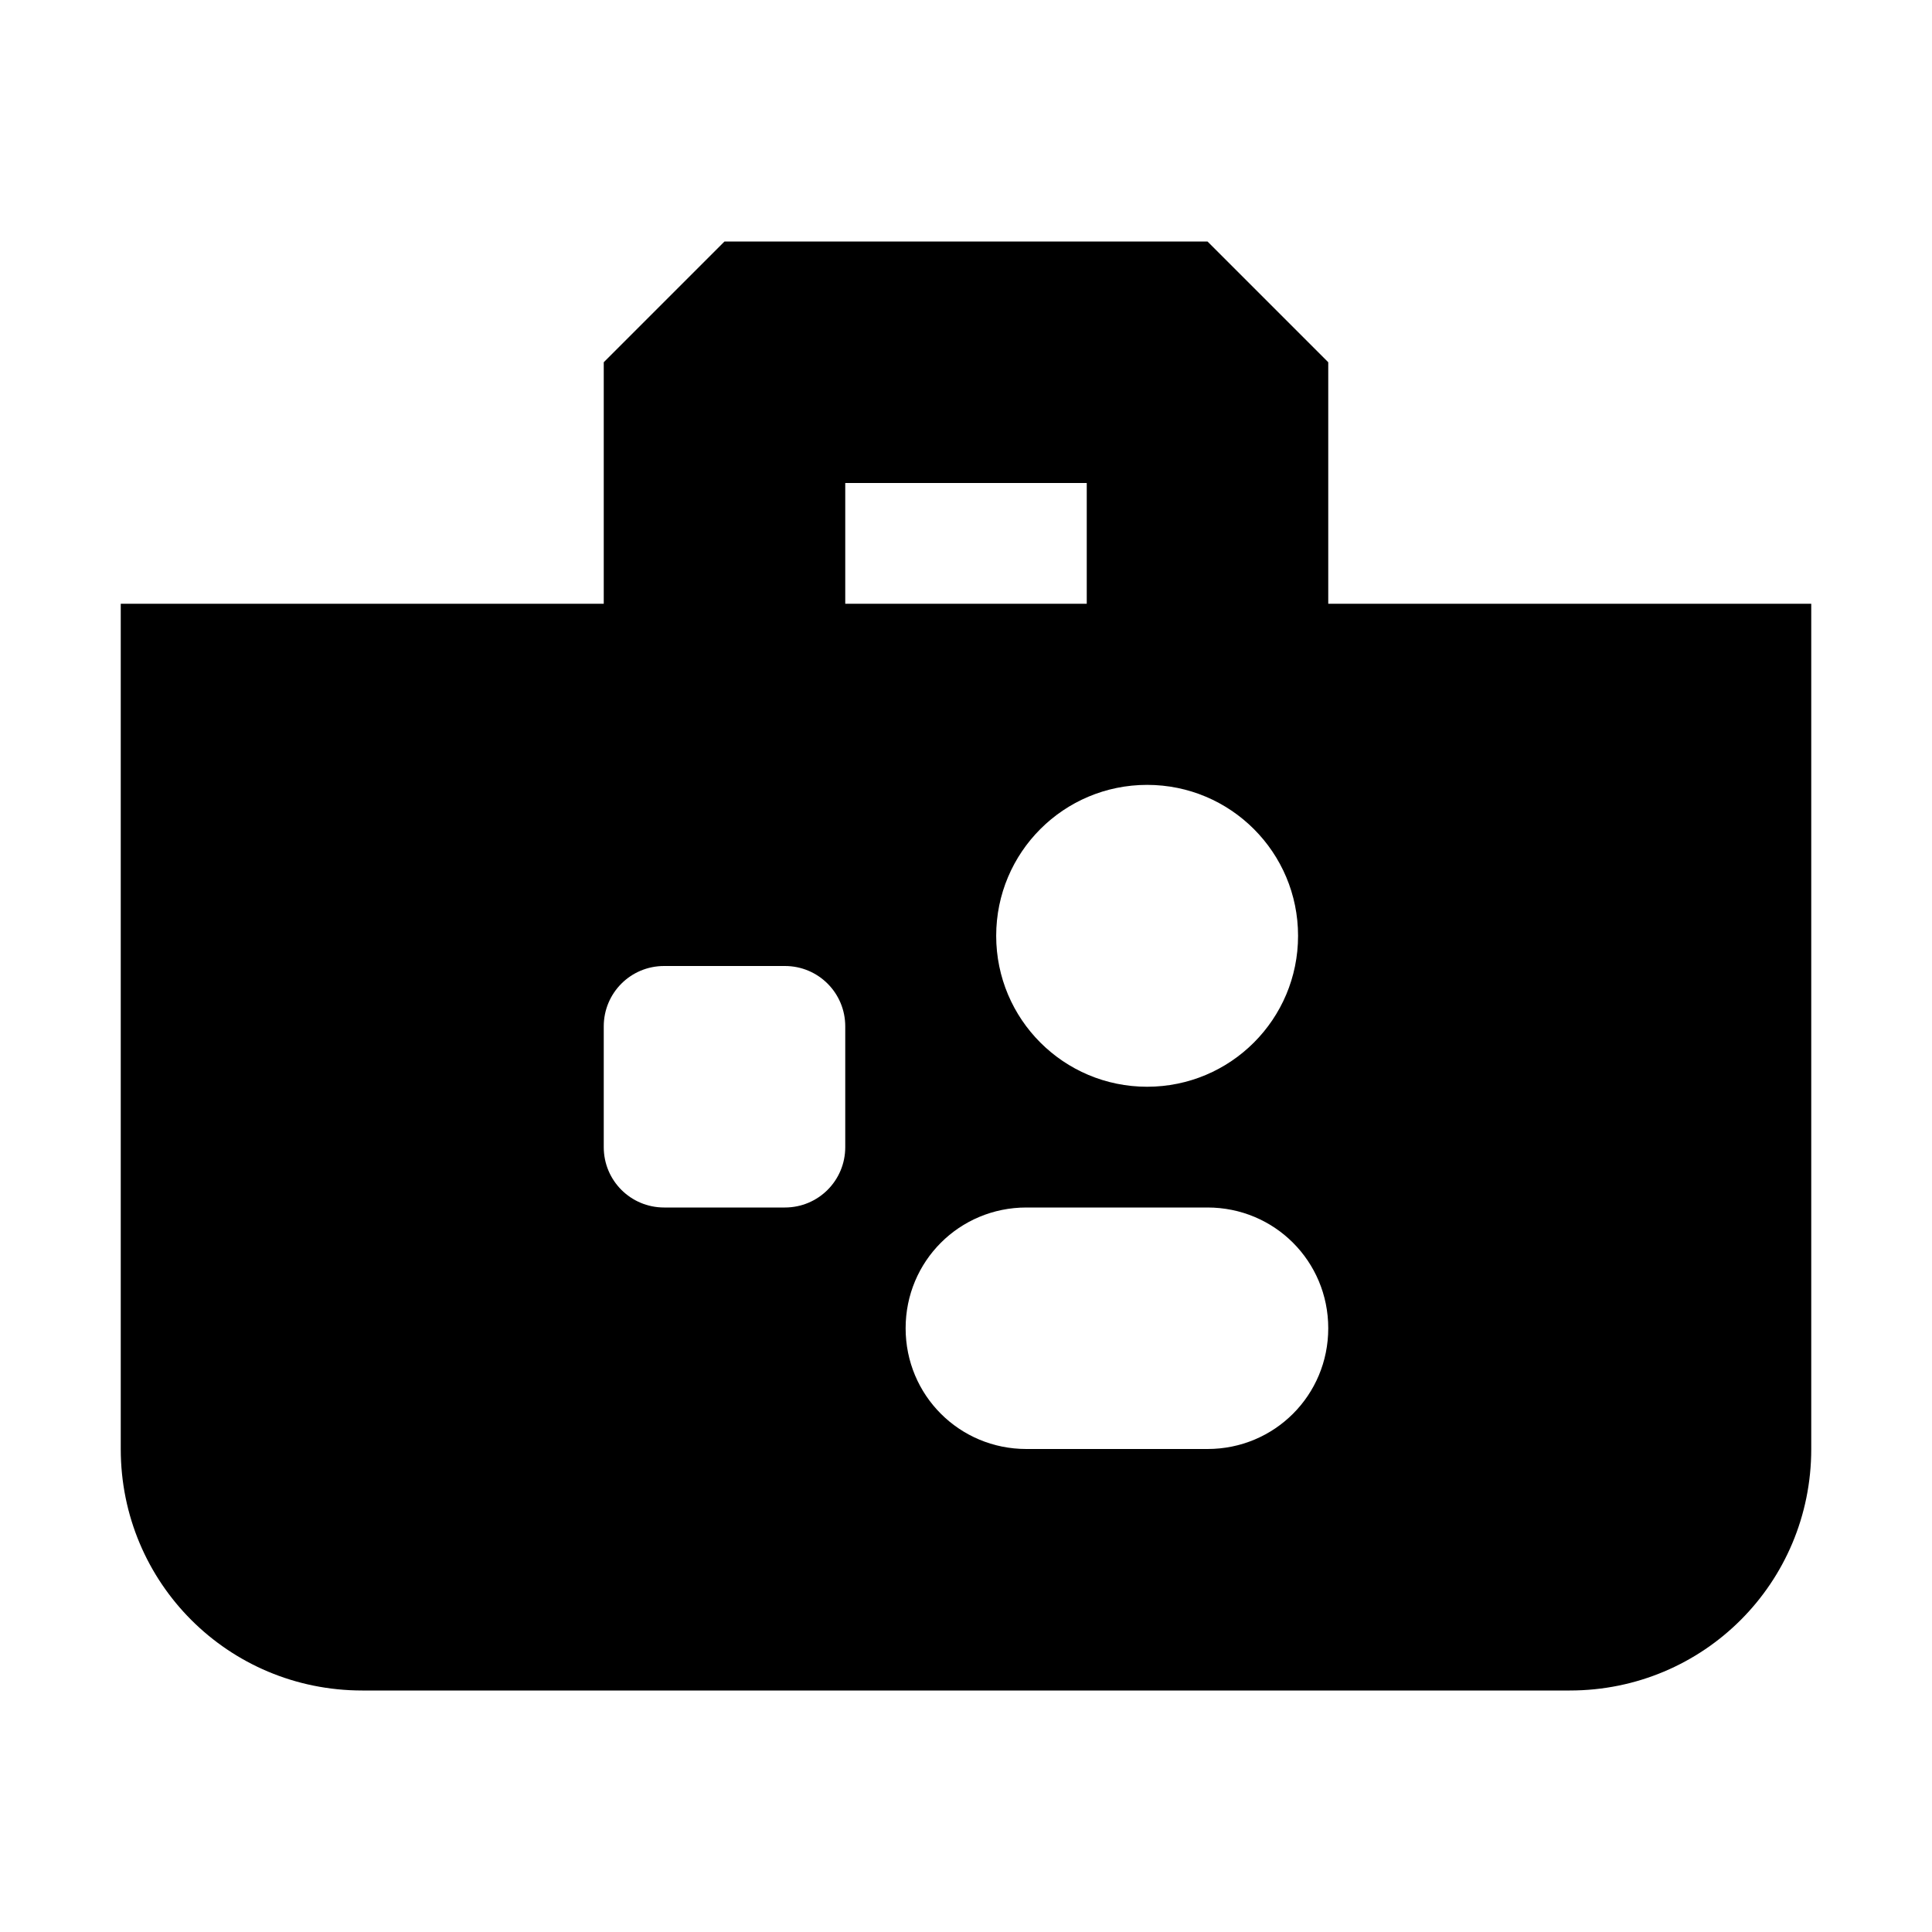
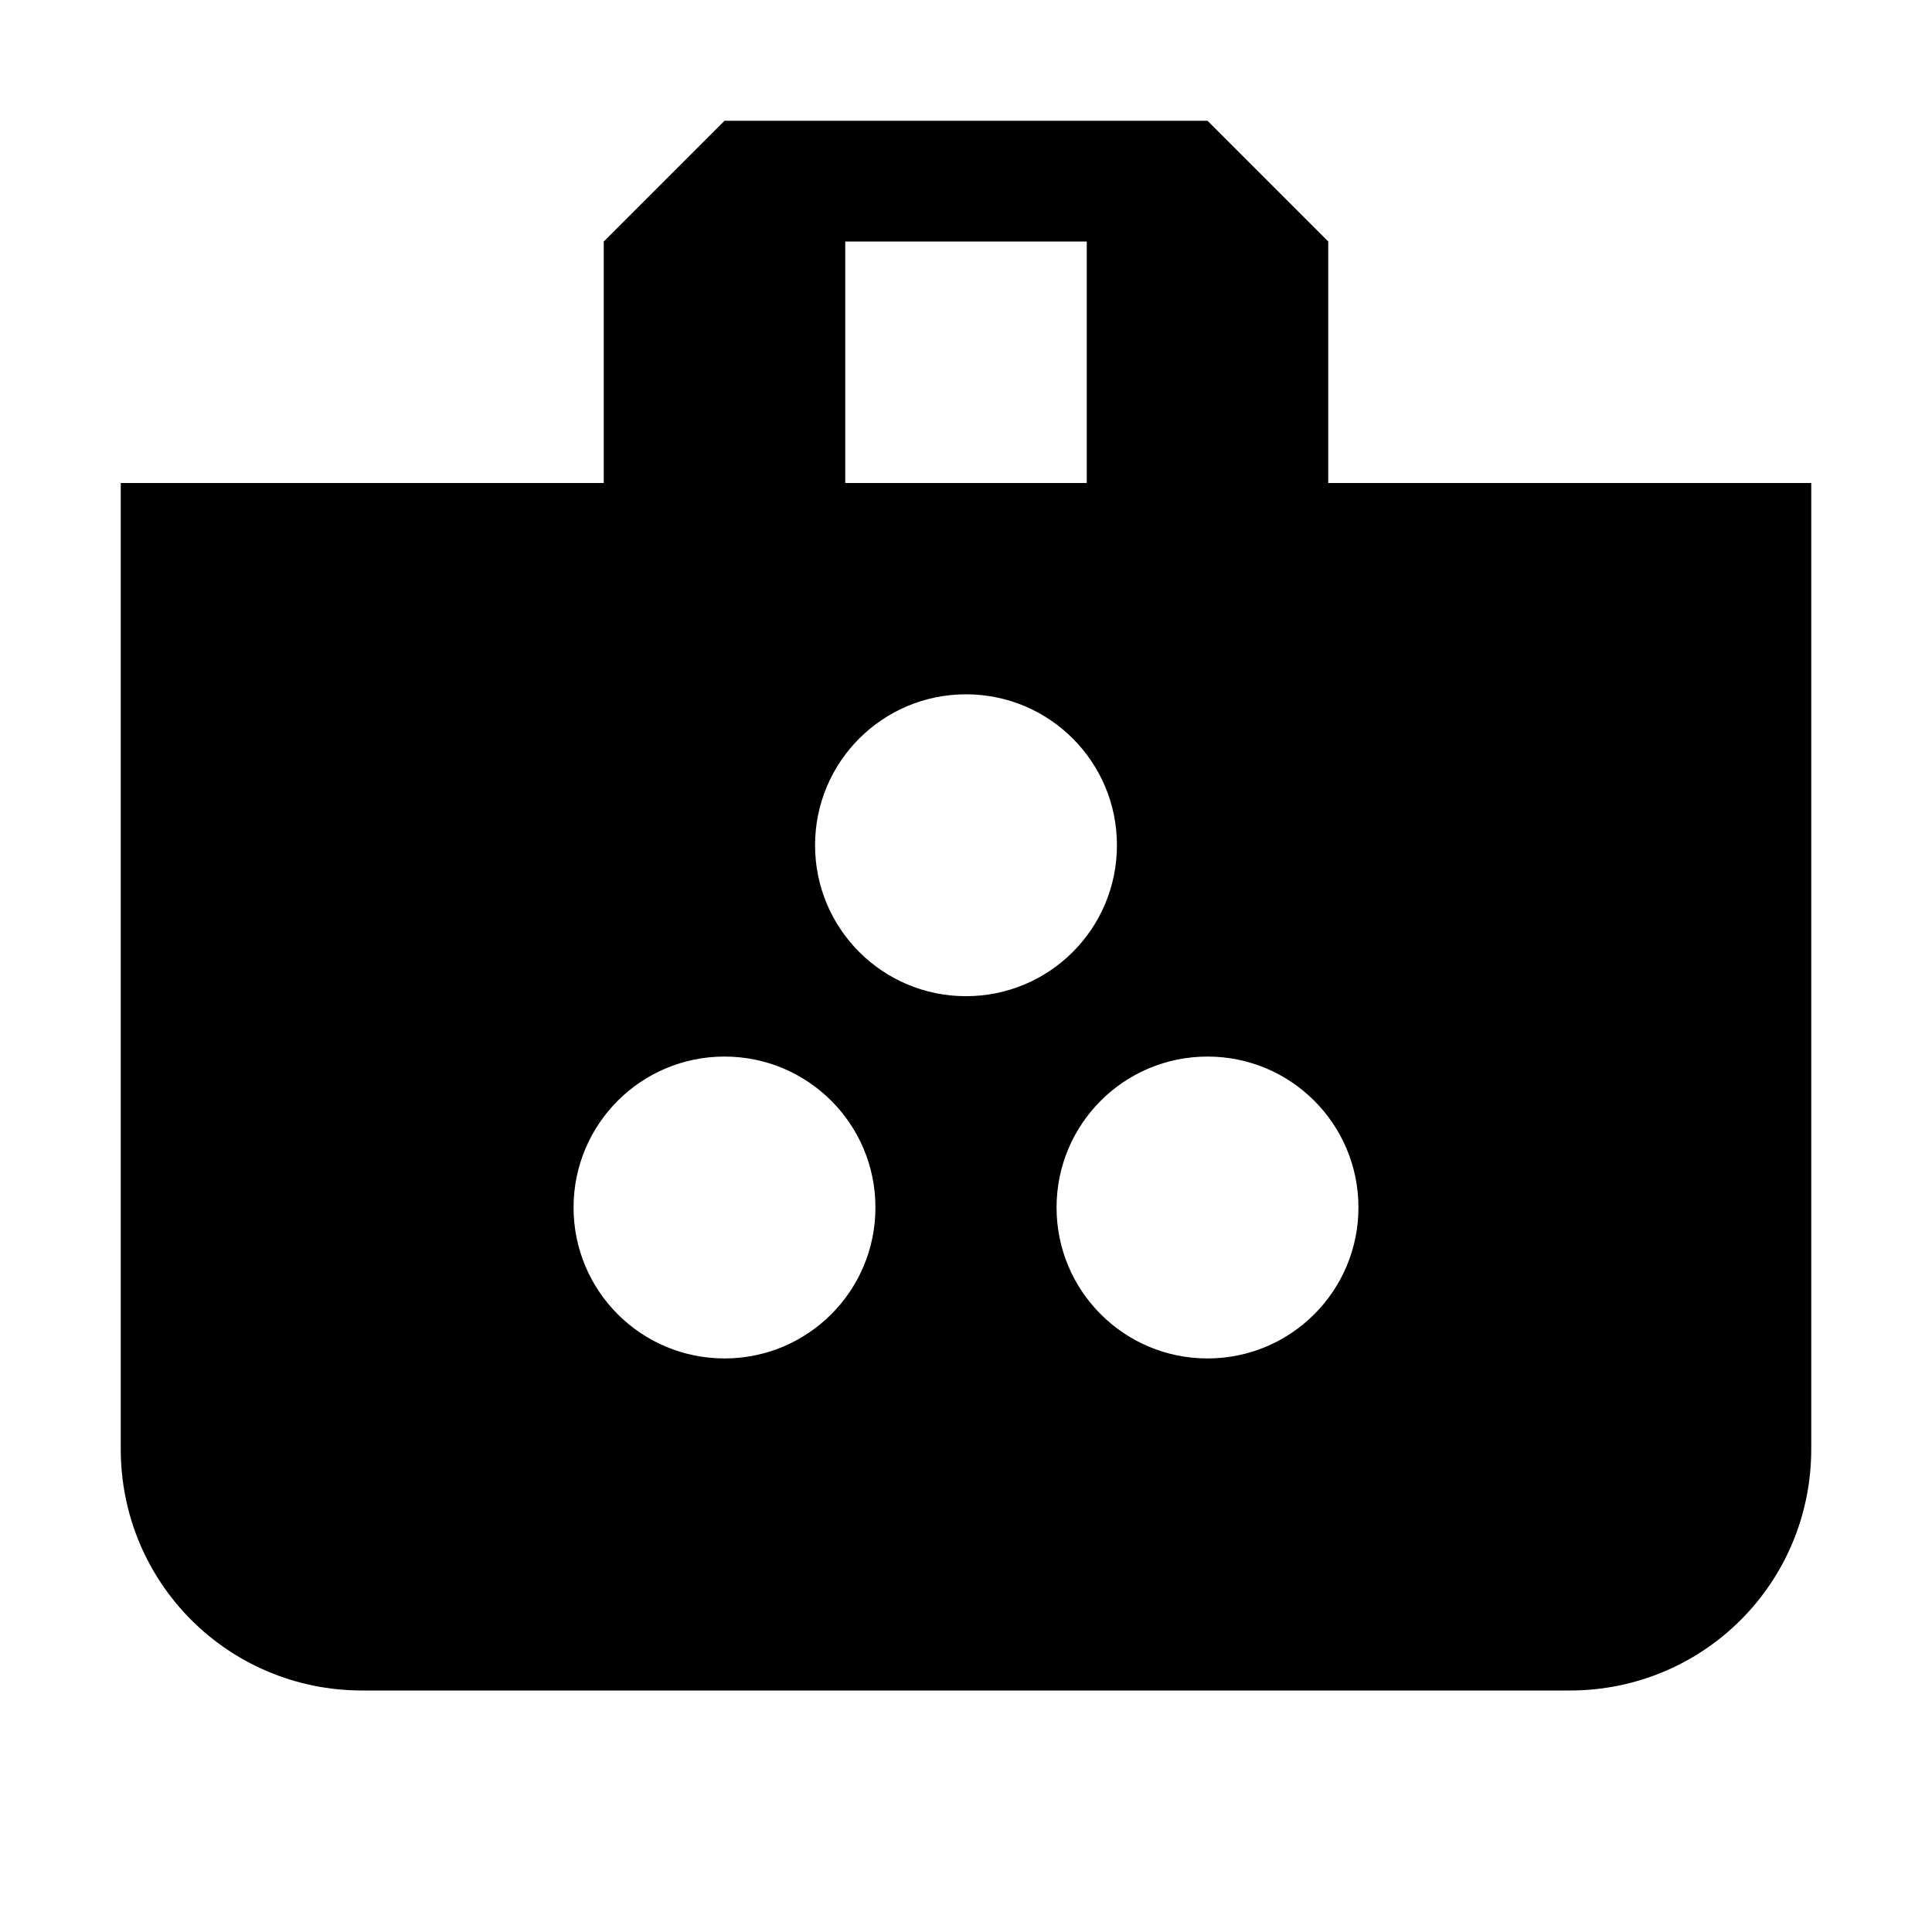
<svg xmlns="http://www.w3.org/2000/svg" height="16px" viewBox="0 0 16 16" width="16px">
-   <path d="m 1 5 v 7 c 0 1.109 0.891 2 2 2 h 10 c 1.109 0 2 -0.891 2 -2 v -7 z m 8.5 1.5 c 0.691 0 1.25 0.559 1.25 1.25 s -0.559 1.25 -1.25 1.25 s -1.25 -0.559 -1.25 -1.25 s 0.559 -1.25 1.25 -1.25 z m -4 1.5 h 1 c 0.277 0 0.5 0.223 0.5 0.5 v 1 c 0 0.277 -0.223 0.5 -0.5 0.5 h -1 c -0.277 0 -0.5 -0.223 -0.5 -0.5 v -1 c 0 -0.277 0.223 -0.5 0.5 -0.5 z m 3 2 h 1.5 c 0.555 0 1 0.445 1 1 s -0.445 1 -1 1 h -1.5 c -0.555 0 -1 -0.445 -1 -1 s 0.445 -1 1 -1 z m 0 0" />
-   <path d="m 6 2 l -1 1 v 3 h 2 v -2 h 2 v 2 h 2 v -3 l -1 -1 z m 0 0" />
+   <path d="m 1 4 v 8 c 0 1.109 0.891 2 2 2 h 10 c 1.109 0 2 -0.891 2 -2 v -8 z m 7 1.75 c 0.691 0 1.25 0.559 1.25 1.25 s -0.559 1.25 -1.25 1.25 s -1.25 -0.559 -1.25 -1.25 s 0.559 -1.25 1.25 -1.25 z m -2 3 c 0.691 0 1.25 0.559 1.25 1.25 s -0.559 1.25 -1.25 1.25 s -1.25 -0.559 -1.25 -1.25 s 0.559 -1.25 1.25 -1.25 z m 4 0 c 0.691 0 1.25 0.559 1.25 1.25 s -0.559 1.25 -1.25 1.25 s -1.25 -0.559 -1.25 -1.25 s 0.559 -1.25 1.25 -1.25 z m 0 0" />
+   <path d="m 6 1 l -1 1 v 3 h 2 v -3 h 2 v 3 h 2 v -3 l -1 -1 z m 0 0" />
</svg>
